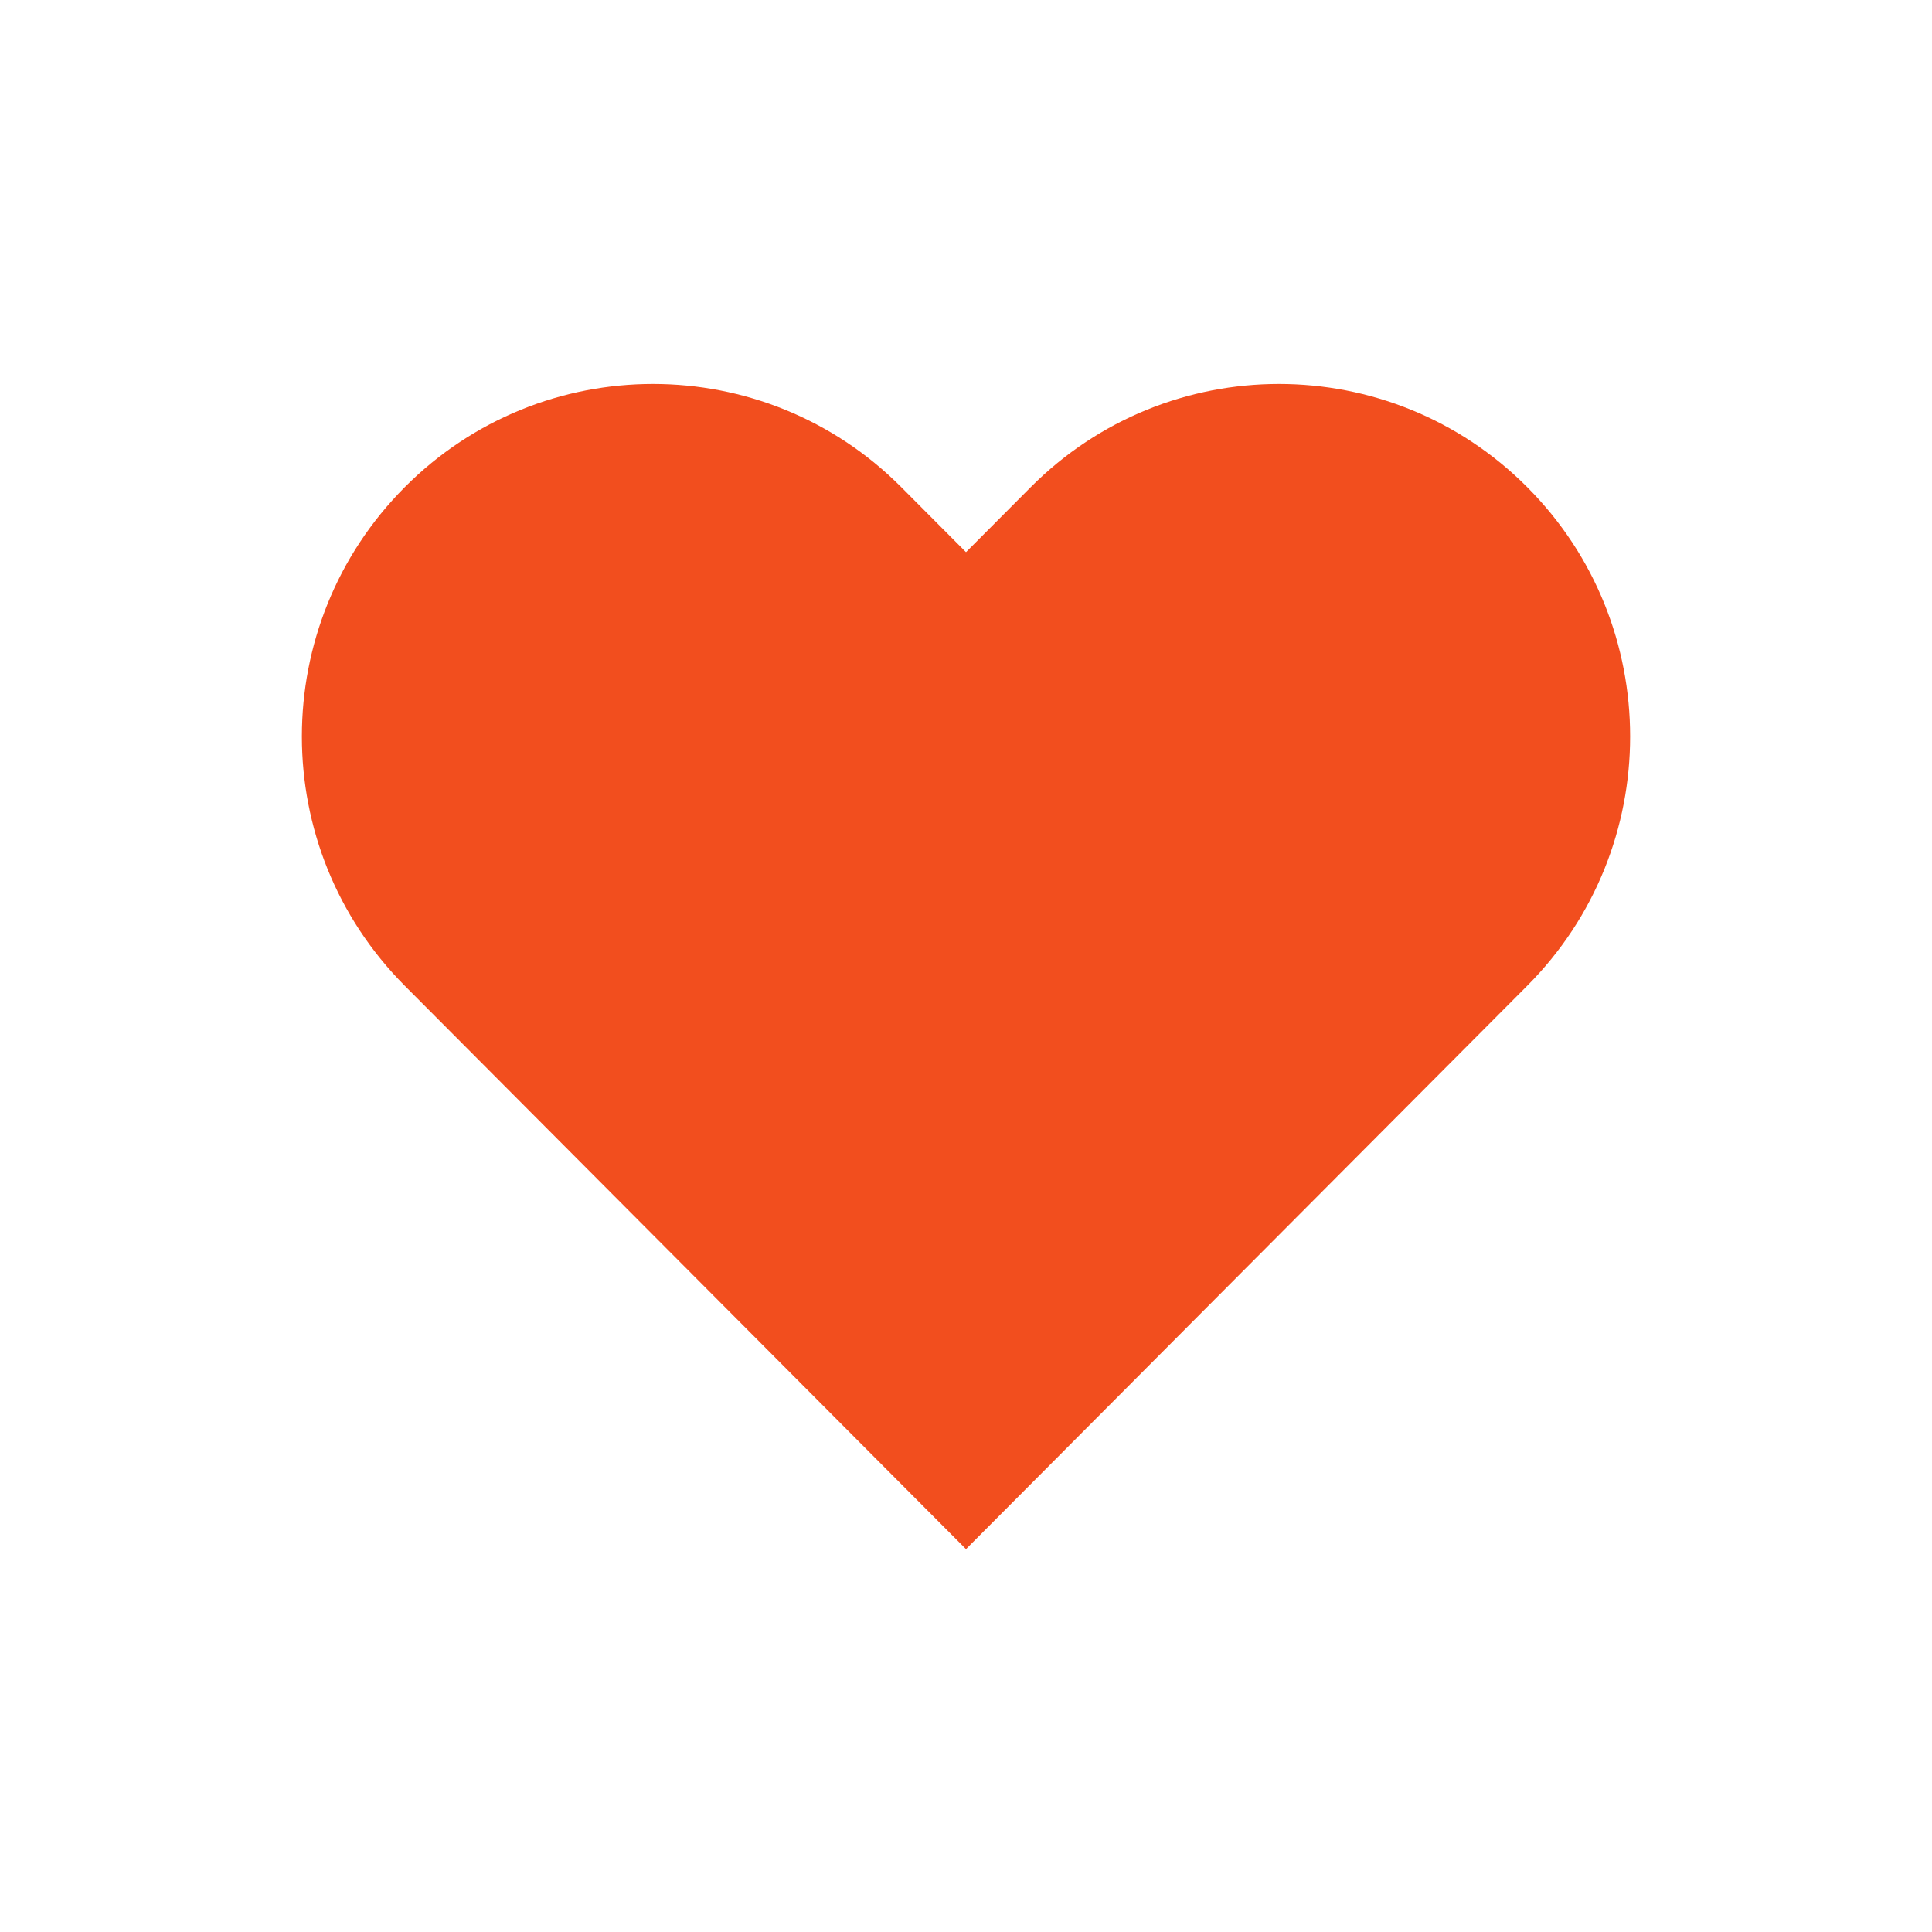
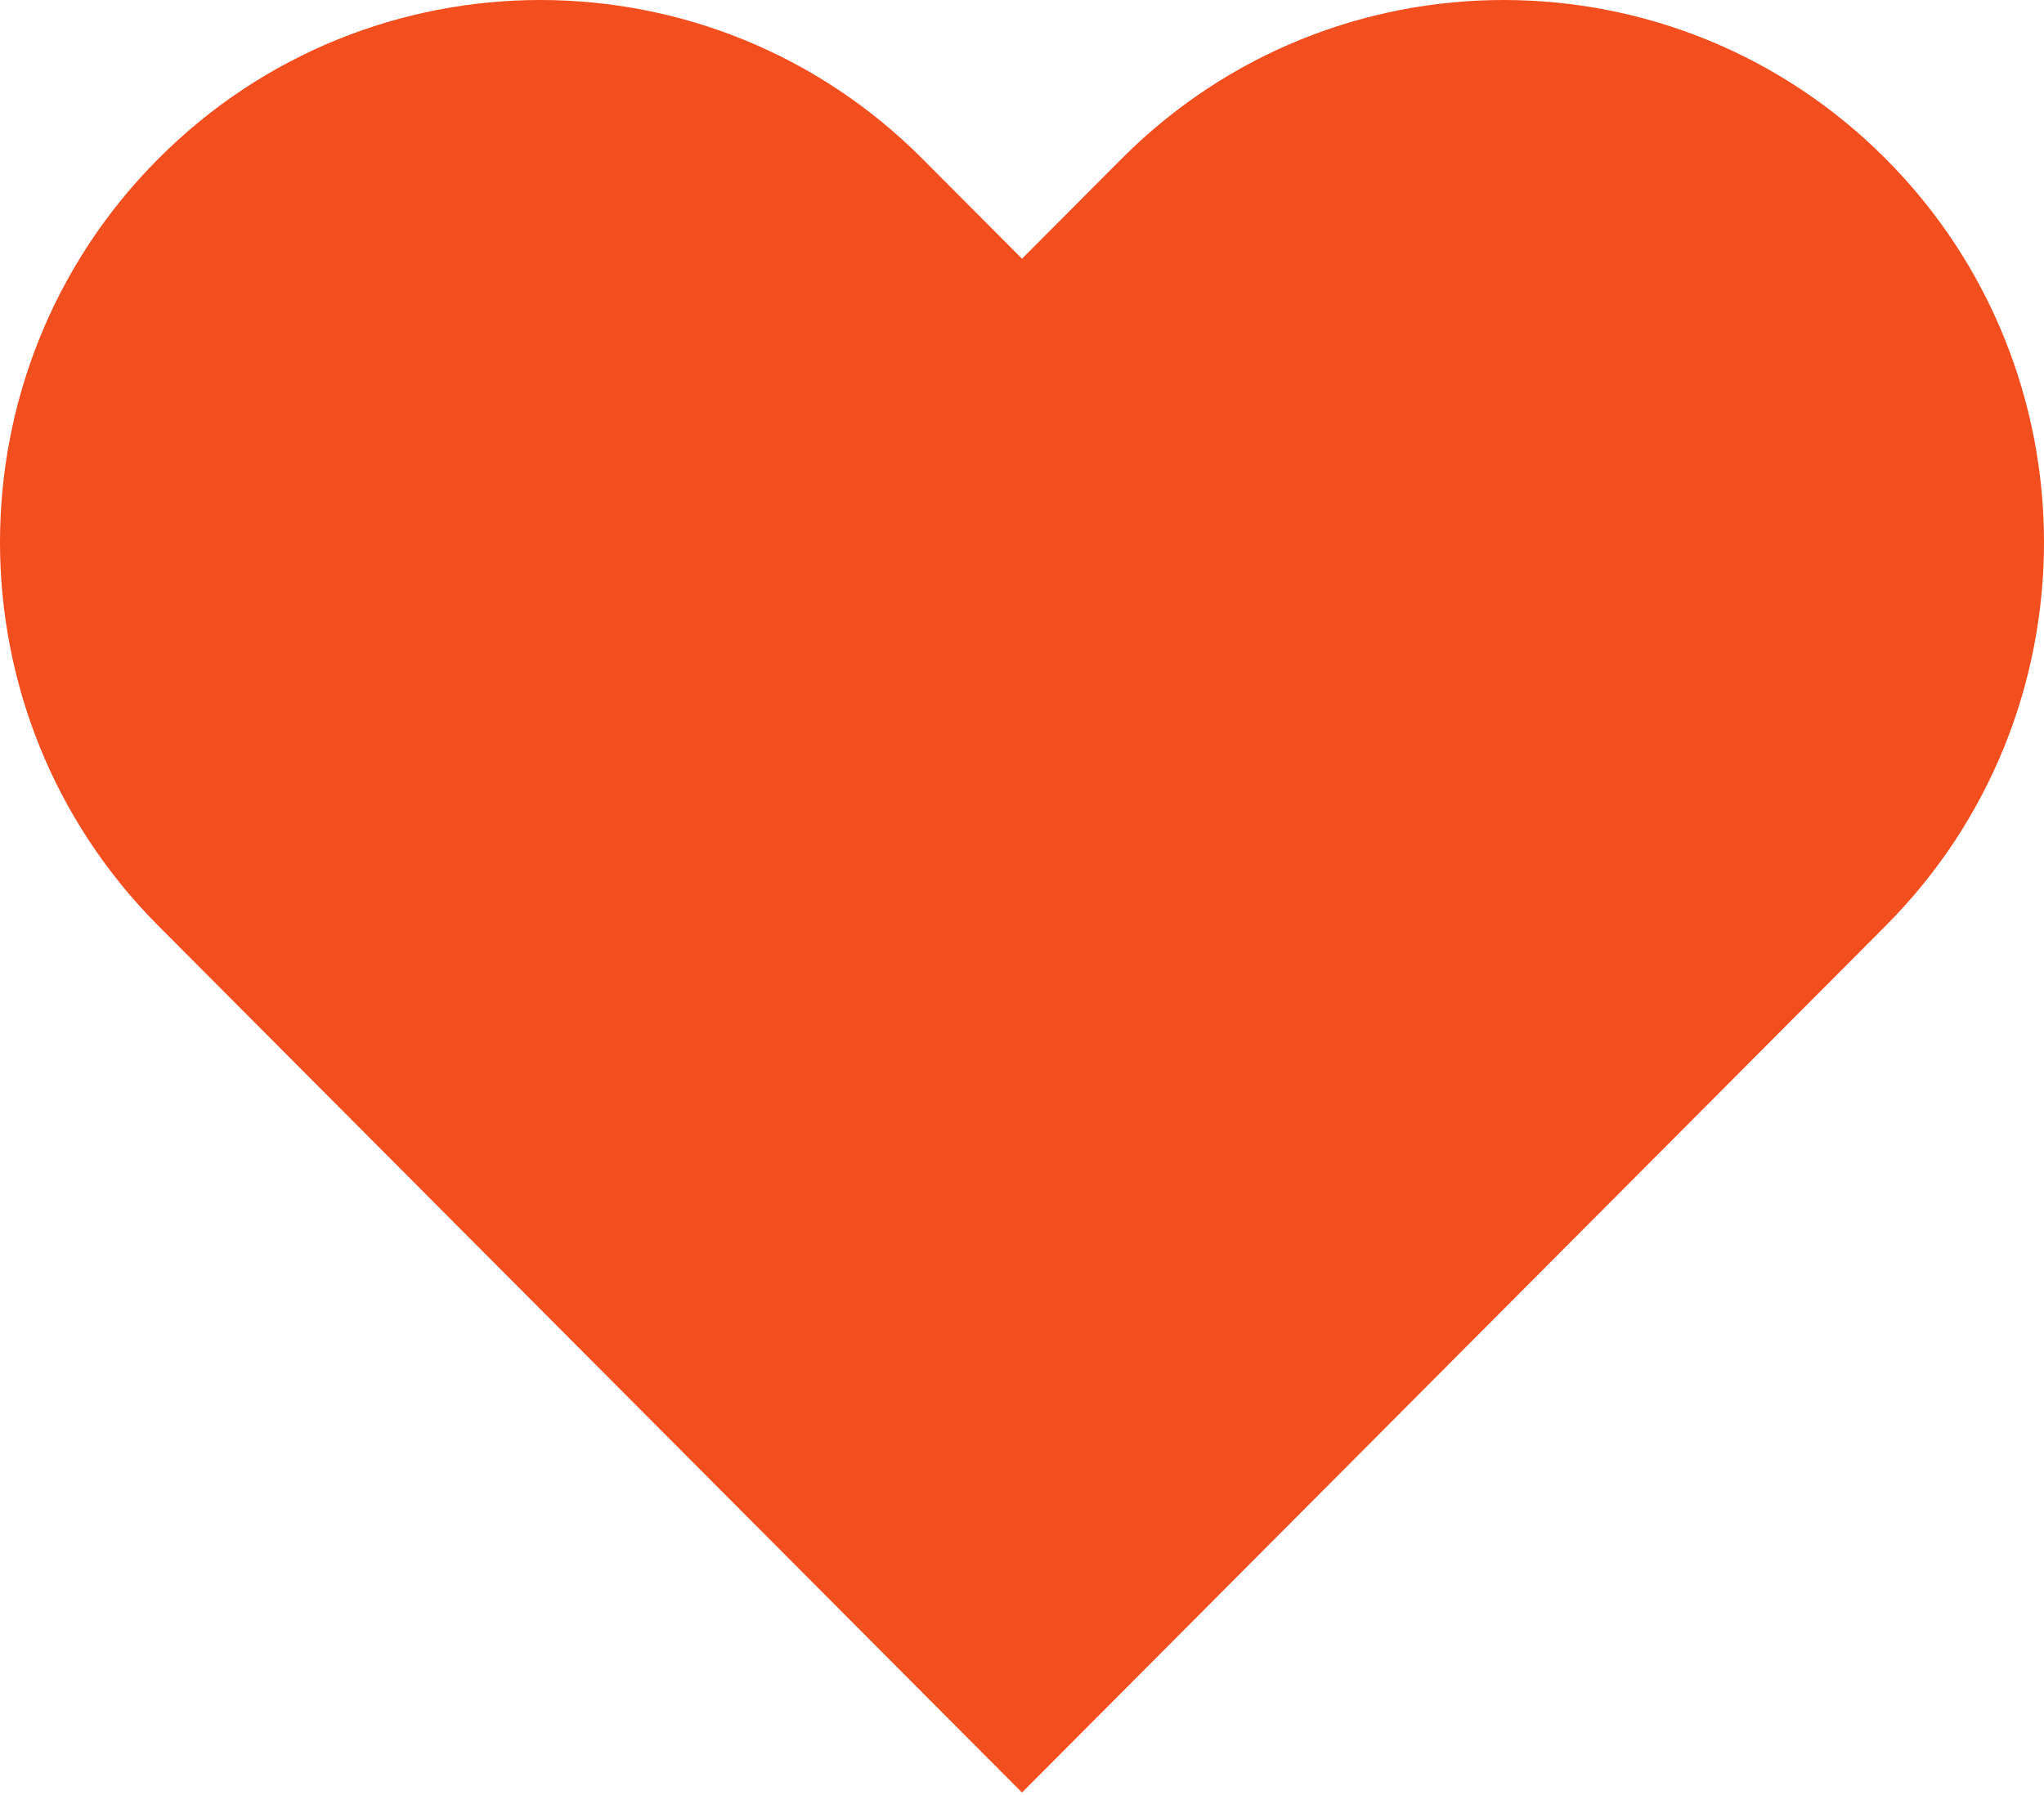
- <svg xmlns="http://www.w3.org/2000/svg" width="800" height="800" viewBox="0 0 800 800" fill="none">
-   <path fill-rule="evenodd" clip-rule="evenodd" d="M167.587 201.749C224.37 144.75 316.434 144.75 373.217 201.749L400 228.634L426.783 201.749C483.566 144.75 575.63 144.75 632.413 201.749C689.196 258.748 689.196 351.162 632.413 408.16L400 641.456L167.587 408.16C110.804 351.162 110.804 258.748 167.587 201.749Z" fill="#F24E1E" />
+ <svg xmlns="http://www.w3.org/2000/svg" width="550" height="483" viewBox="0 0 550 483" fill="none">
+   <path fill-rule="evenodd" clip-rule="evenodd" d="M42.587 42.749C99.371 -14.25 191.434 -14.25 248.217 42.749L275 69.634L301.783 42.749C358.566 -14.25 450.63 -14.25 507.413 42.749C564.196 99.748 564.196 192.162 507.413 249.16L275 482.456L42.587 249.16C-14.196 192.162 -14.196 99.748 42.587 42.749Z" fill="#F24E1E" />
</svg>
